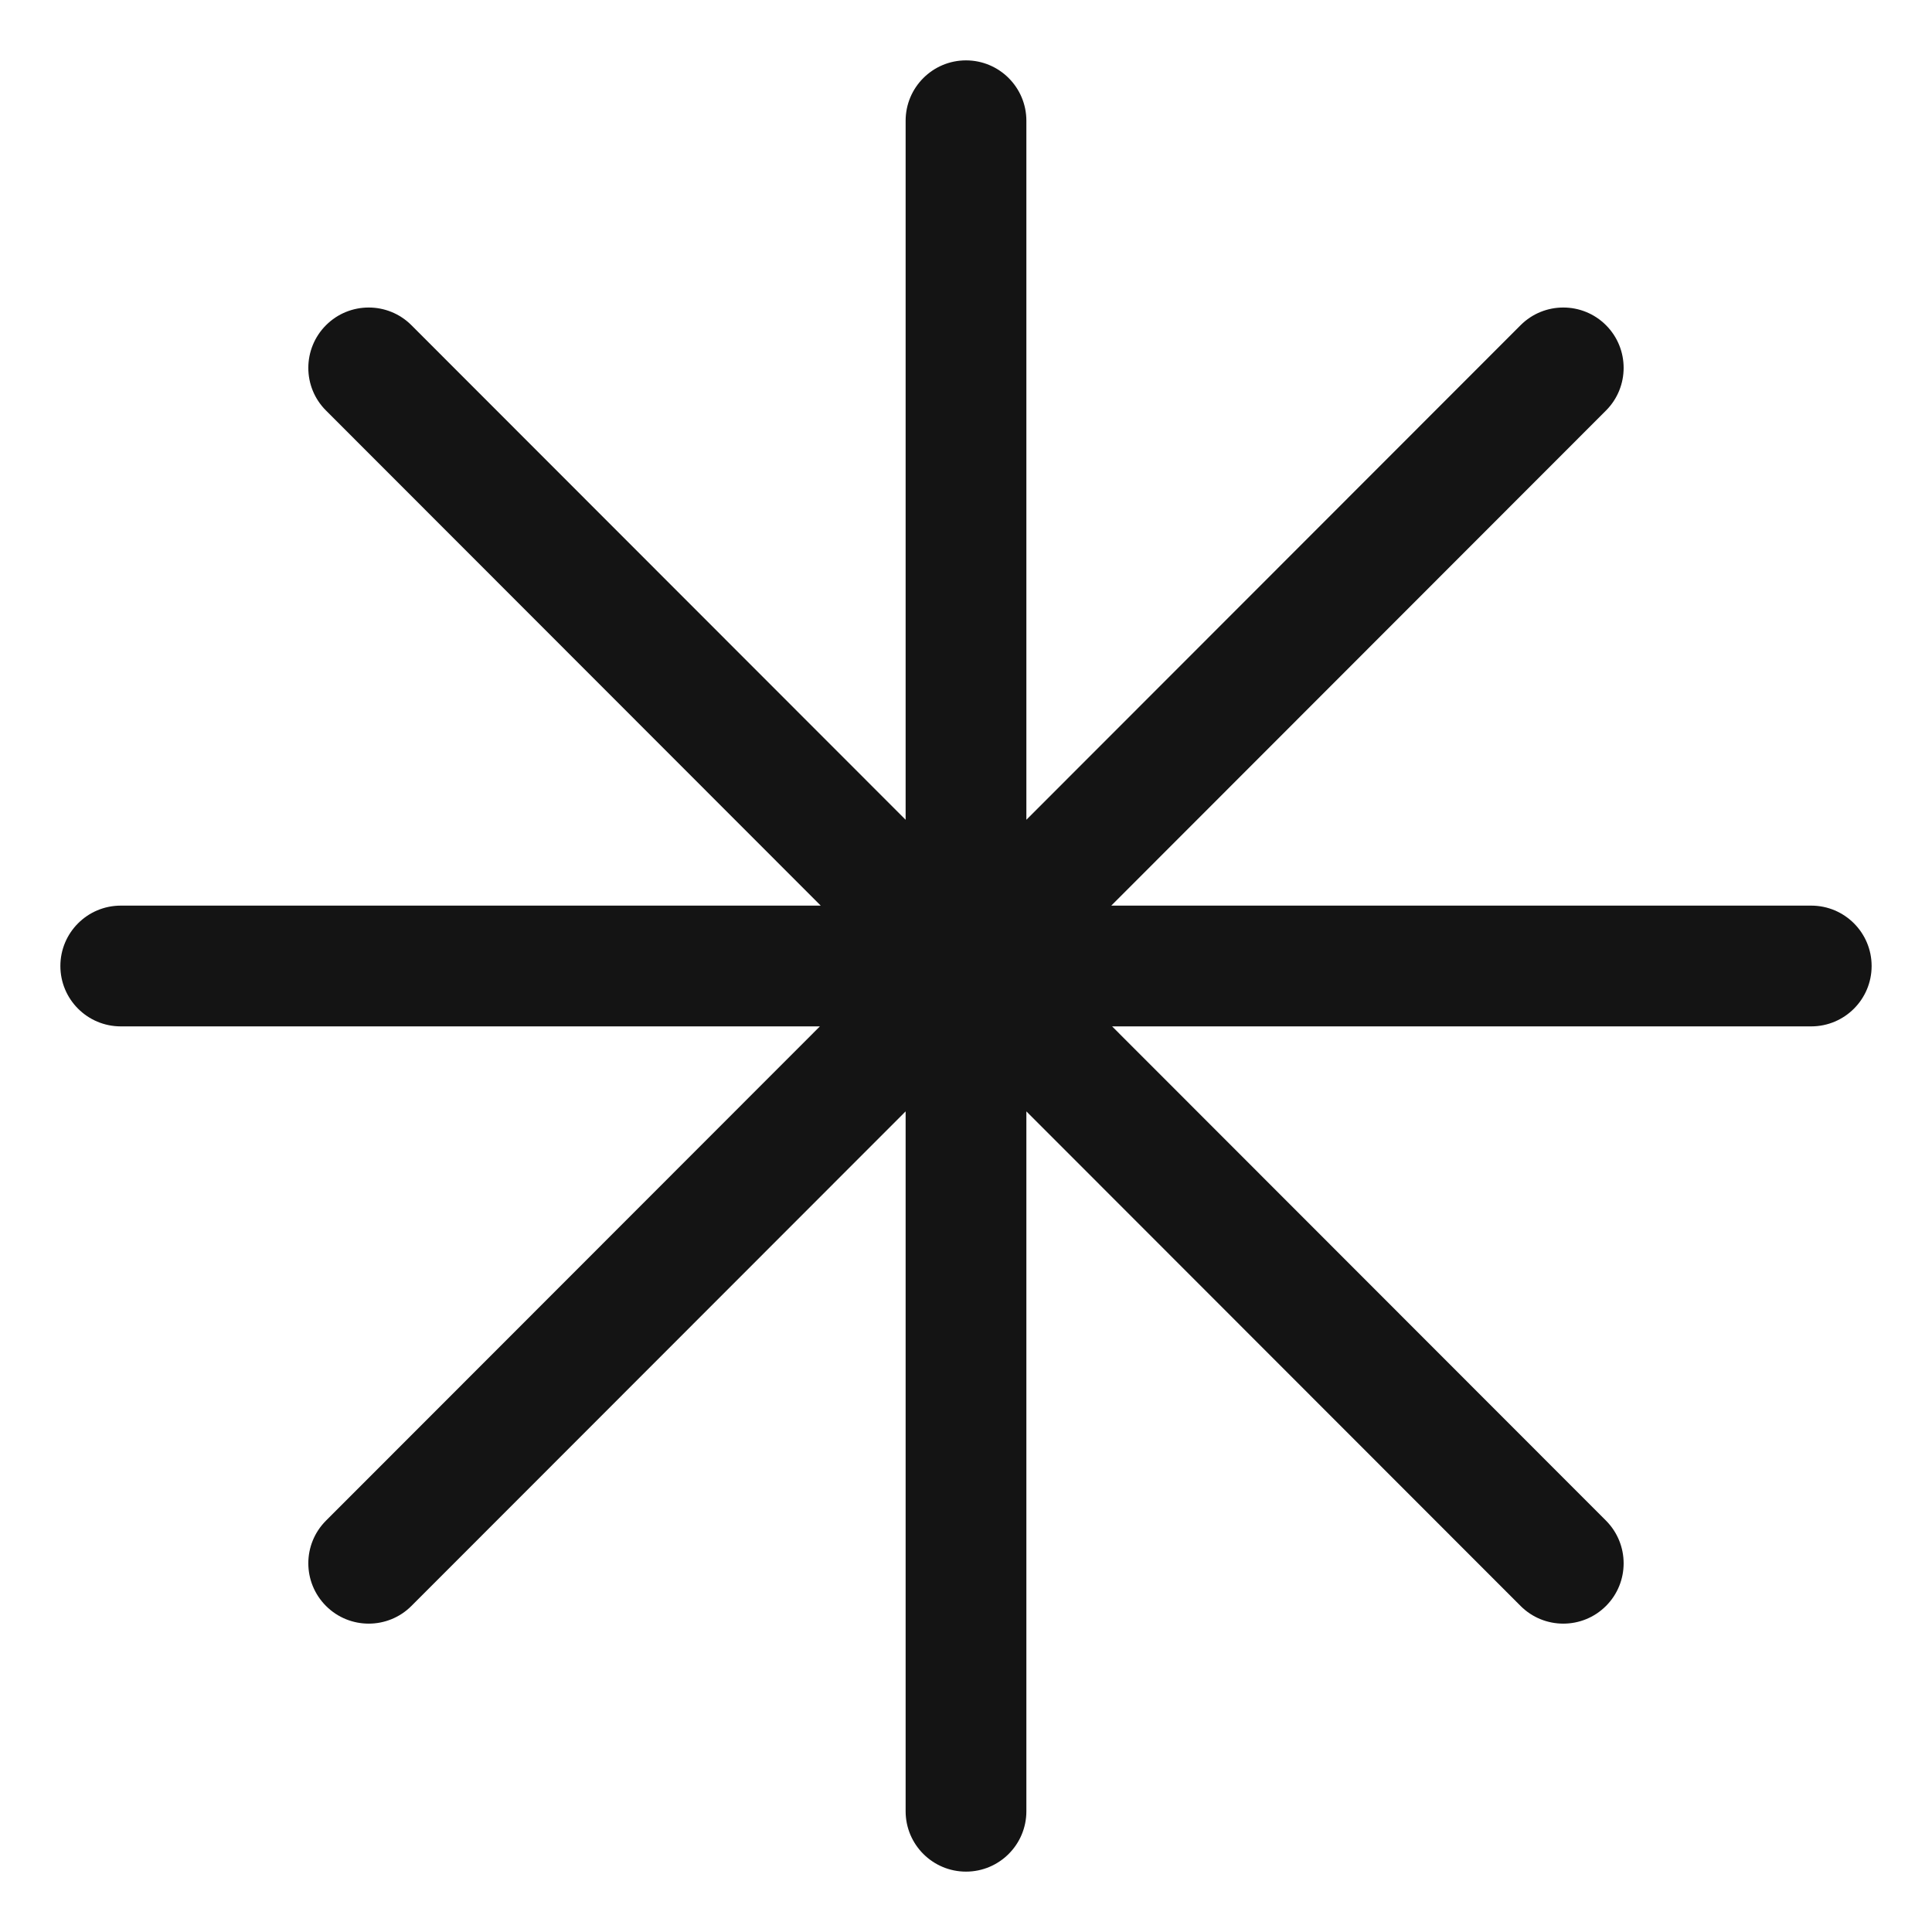
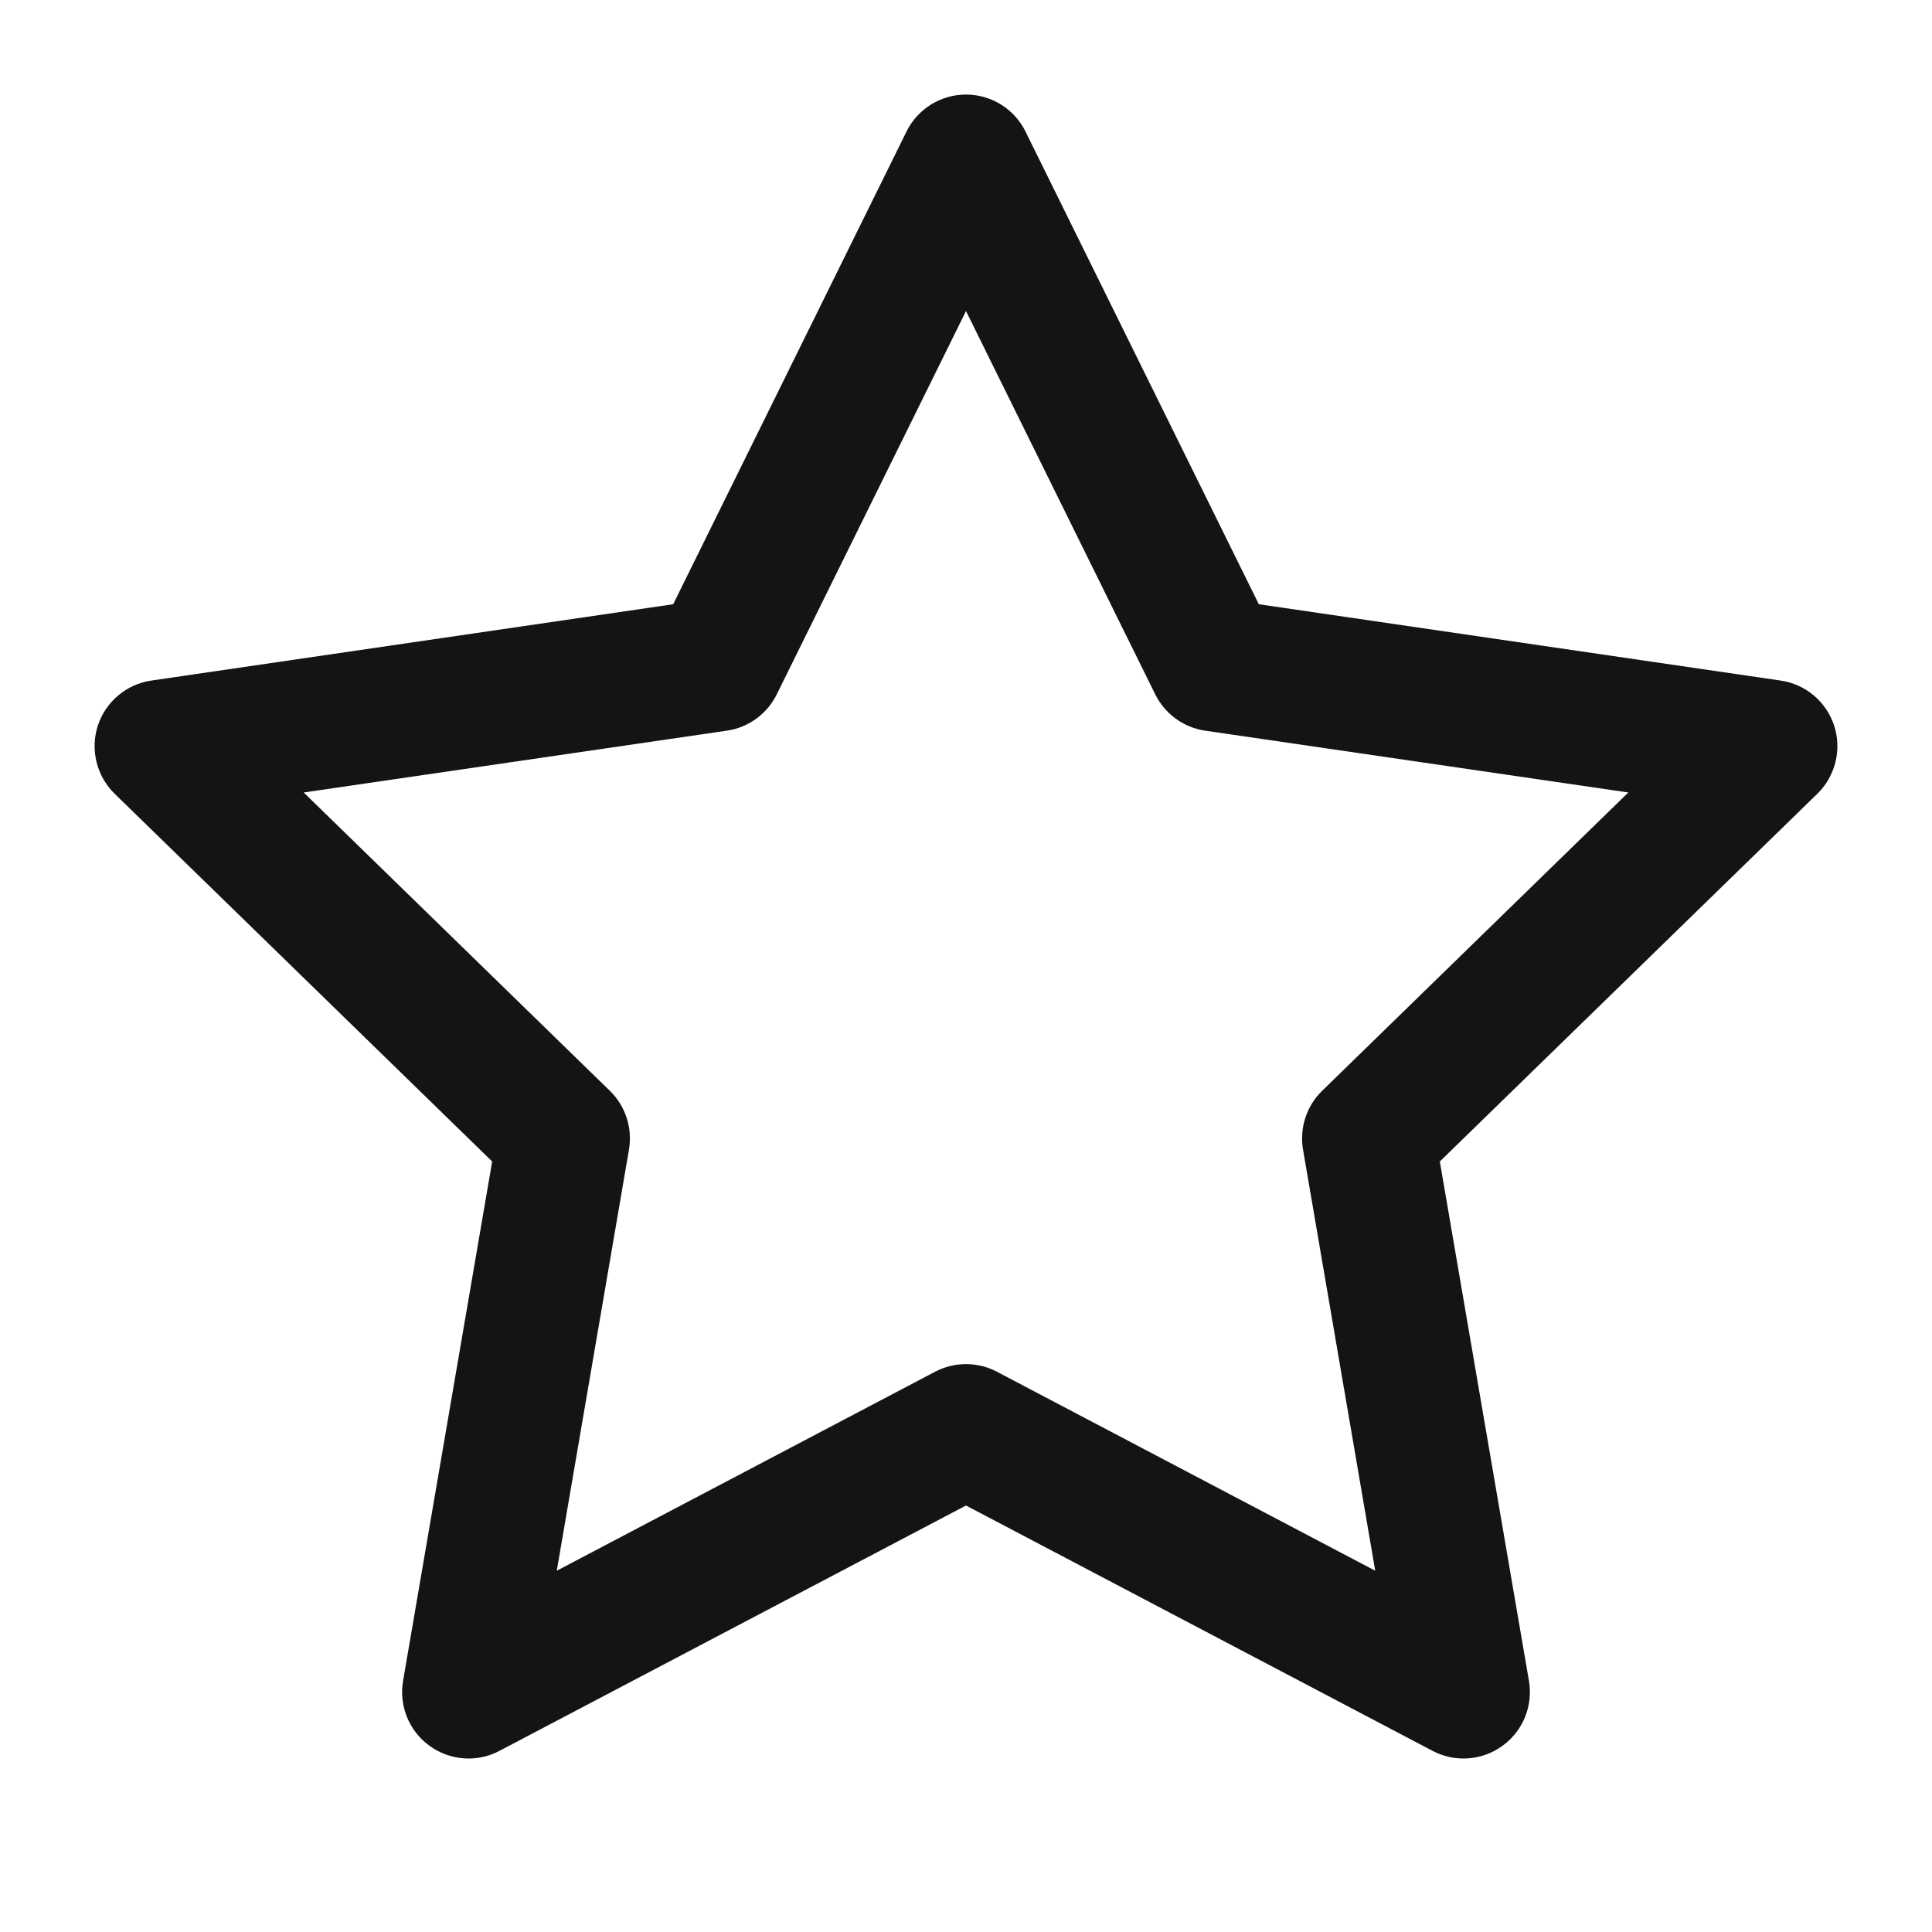
<svg xmlns="http://www.w3.org/2000/svg" width="16" height="16" viewBox="0 0 16 16" fill="none">
-   <path fill-rule="evenodd" clip-rule="evenodd" d="M8.5 1C8.5 0.724 8.276 0.5 8 0.5C7.724 0.5 7.5 0.724 7.5 1V6.789L3.407 2.693C3.212 2.498 2.895 2.498 2.7 2.693C2.505 2.888 2.504 3.205 2.7 3.4L6.797 7.5H1C0.724 7.5 0.5 7.724 0.5 8C0.5 8.276 0.724 8.5 1 8.5H6.79L2.7 12.593C2.504 12.789 2.505 13.105 2.7 13.3C2.895 13.495 3.212 13.495 3.407 13.3L7.5 9.204V15C7.5 15.276 7.724 15.5 8 15.5C8.276 15.5 8.5 15.276 8.5 15V9.204L12.593 13.3C12.788 13.495 13.105 13.495 13.3 13.3C13.495 13.105 13.495 12.789 13.3 12.593L9.21 8.5H15C15.276 8.5 15.5 8.276 15.5 8C15.5 7.724 15.276 7.5 15 7.5H9.203L13.3 3.4C13.495 3.205 13.495 2.888 13.3 2.693C13.105 2.498 12.788 2.498 12.593 2.693L8.5 6.789V1Z" fill="#141414" />
+   <path fill-rule="evenodd" clip-rule="evenodd" d="M8 0.783C8.209 0.783 8.401 0.902 8.493 1.09L10.425 5.004L14.746 5.636C14.953 5.666 15.125 5.811 15.19 6.01C15.254 6.209 15.2 6.428 15.05 6.574L11.924 9.619L12.662 13.92C12.697 14.127 12.613 14.335 12.443 14.458C12.274 14.581 12.049 14.598 11.864 14.5L8 12.468L4.136 14.5C3.951 14.598 3.726 14.581 3.557 14.458C3.387 14.335 3.303 14.127 3.338 13.92L4.076 9.619L0.95 6.574C0.8 6.428 0.746 6.209 0.81 6.01C0.875 5.811 1.047 5.666 1.254 5.636L5.575 5.004L7.507 1.09C7.599 0.902 7.791 0.783 8 0.783ZM8 2.576L6.433 5.75C6.353 5.912 6.199 6.025 6.02 6.051L2.515 6.563L5.05 9.033C5.18 9.159 5.239 9.341 5.209 9.52L4.611 13.008L7.744 11.36C7.904 11.276 8.096 11.276 8.256 11.36L11.389 13.008L10.791 9.52C10.761 9.341 10.82 9.159 10.95 9.033L13.485 6.563L9.98 6.051C9.802 6.025 9.647 5.912 9.567 5.75L8 2.576Z" fill="#141414" />
</svg>
